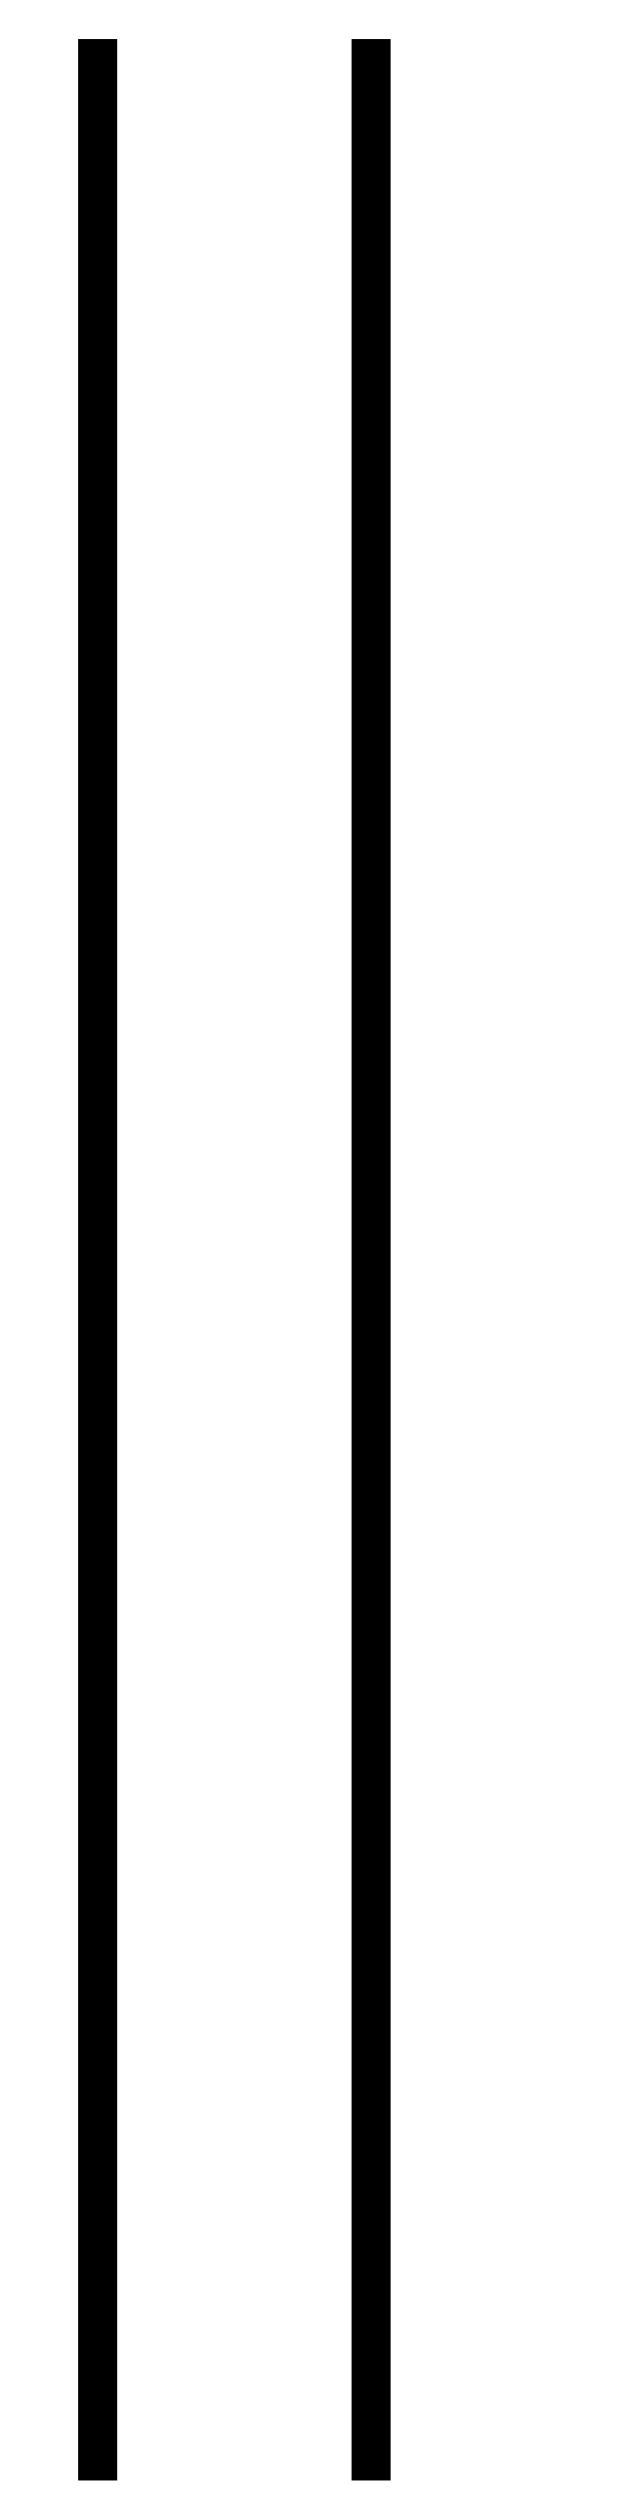
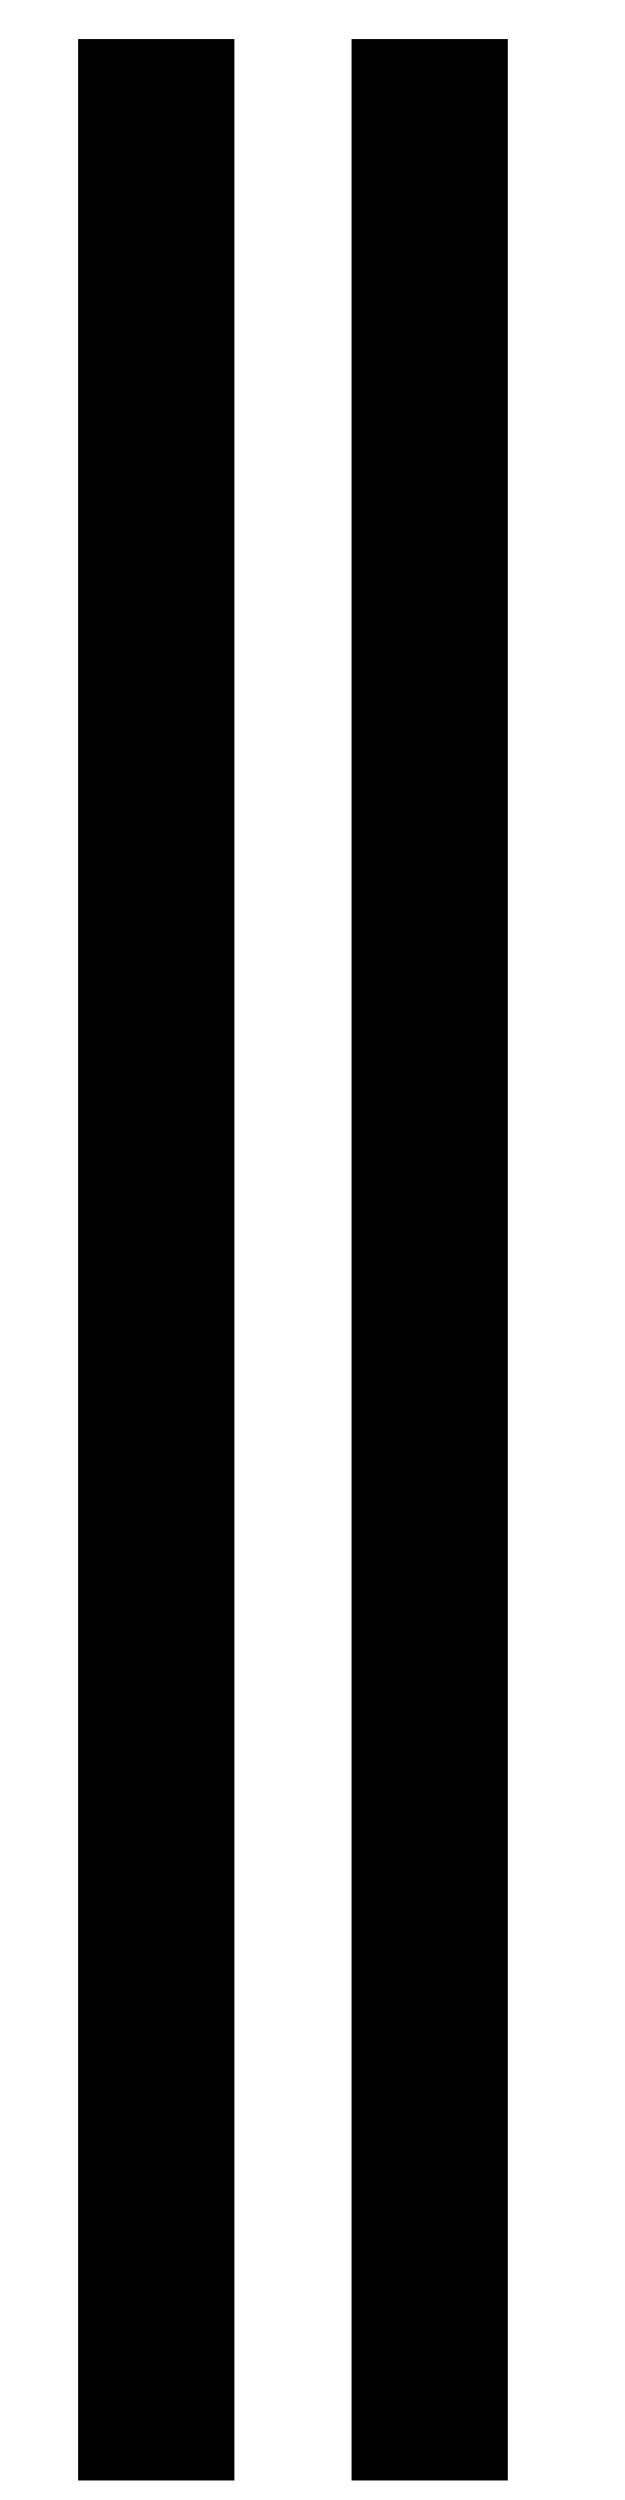
<svg x="0px" y="0px" width="16px" height="64px" viewBox="0 0 16 64" enable-background="new 0 0 16 64" xml:space="preserve">
-   <rect fill="#000000" x="2" y="1" width="1" height="62.5" />
-   <rect fill="#000000" x="9" y="1" width="1" height="62.5" />
+   <rect fill="#000000" x="2" y="1" width="4" height="62.5" />
+   <rect fill="#000000" x="9" y="1" width="4" height="62.5" />
</svg>
